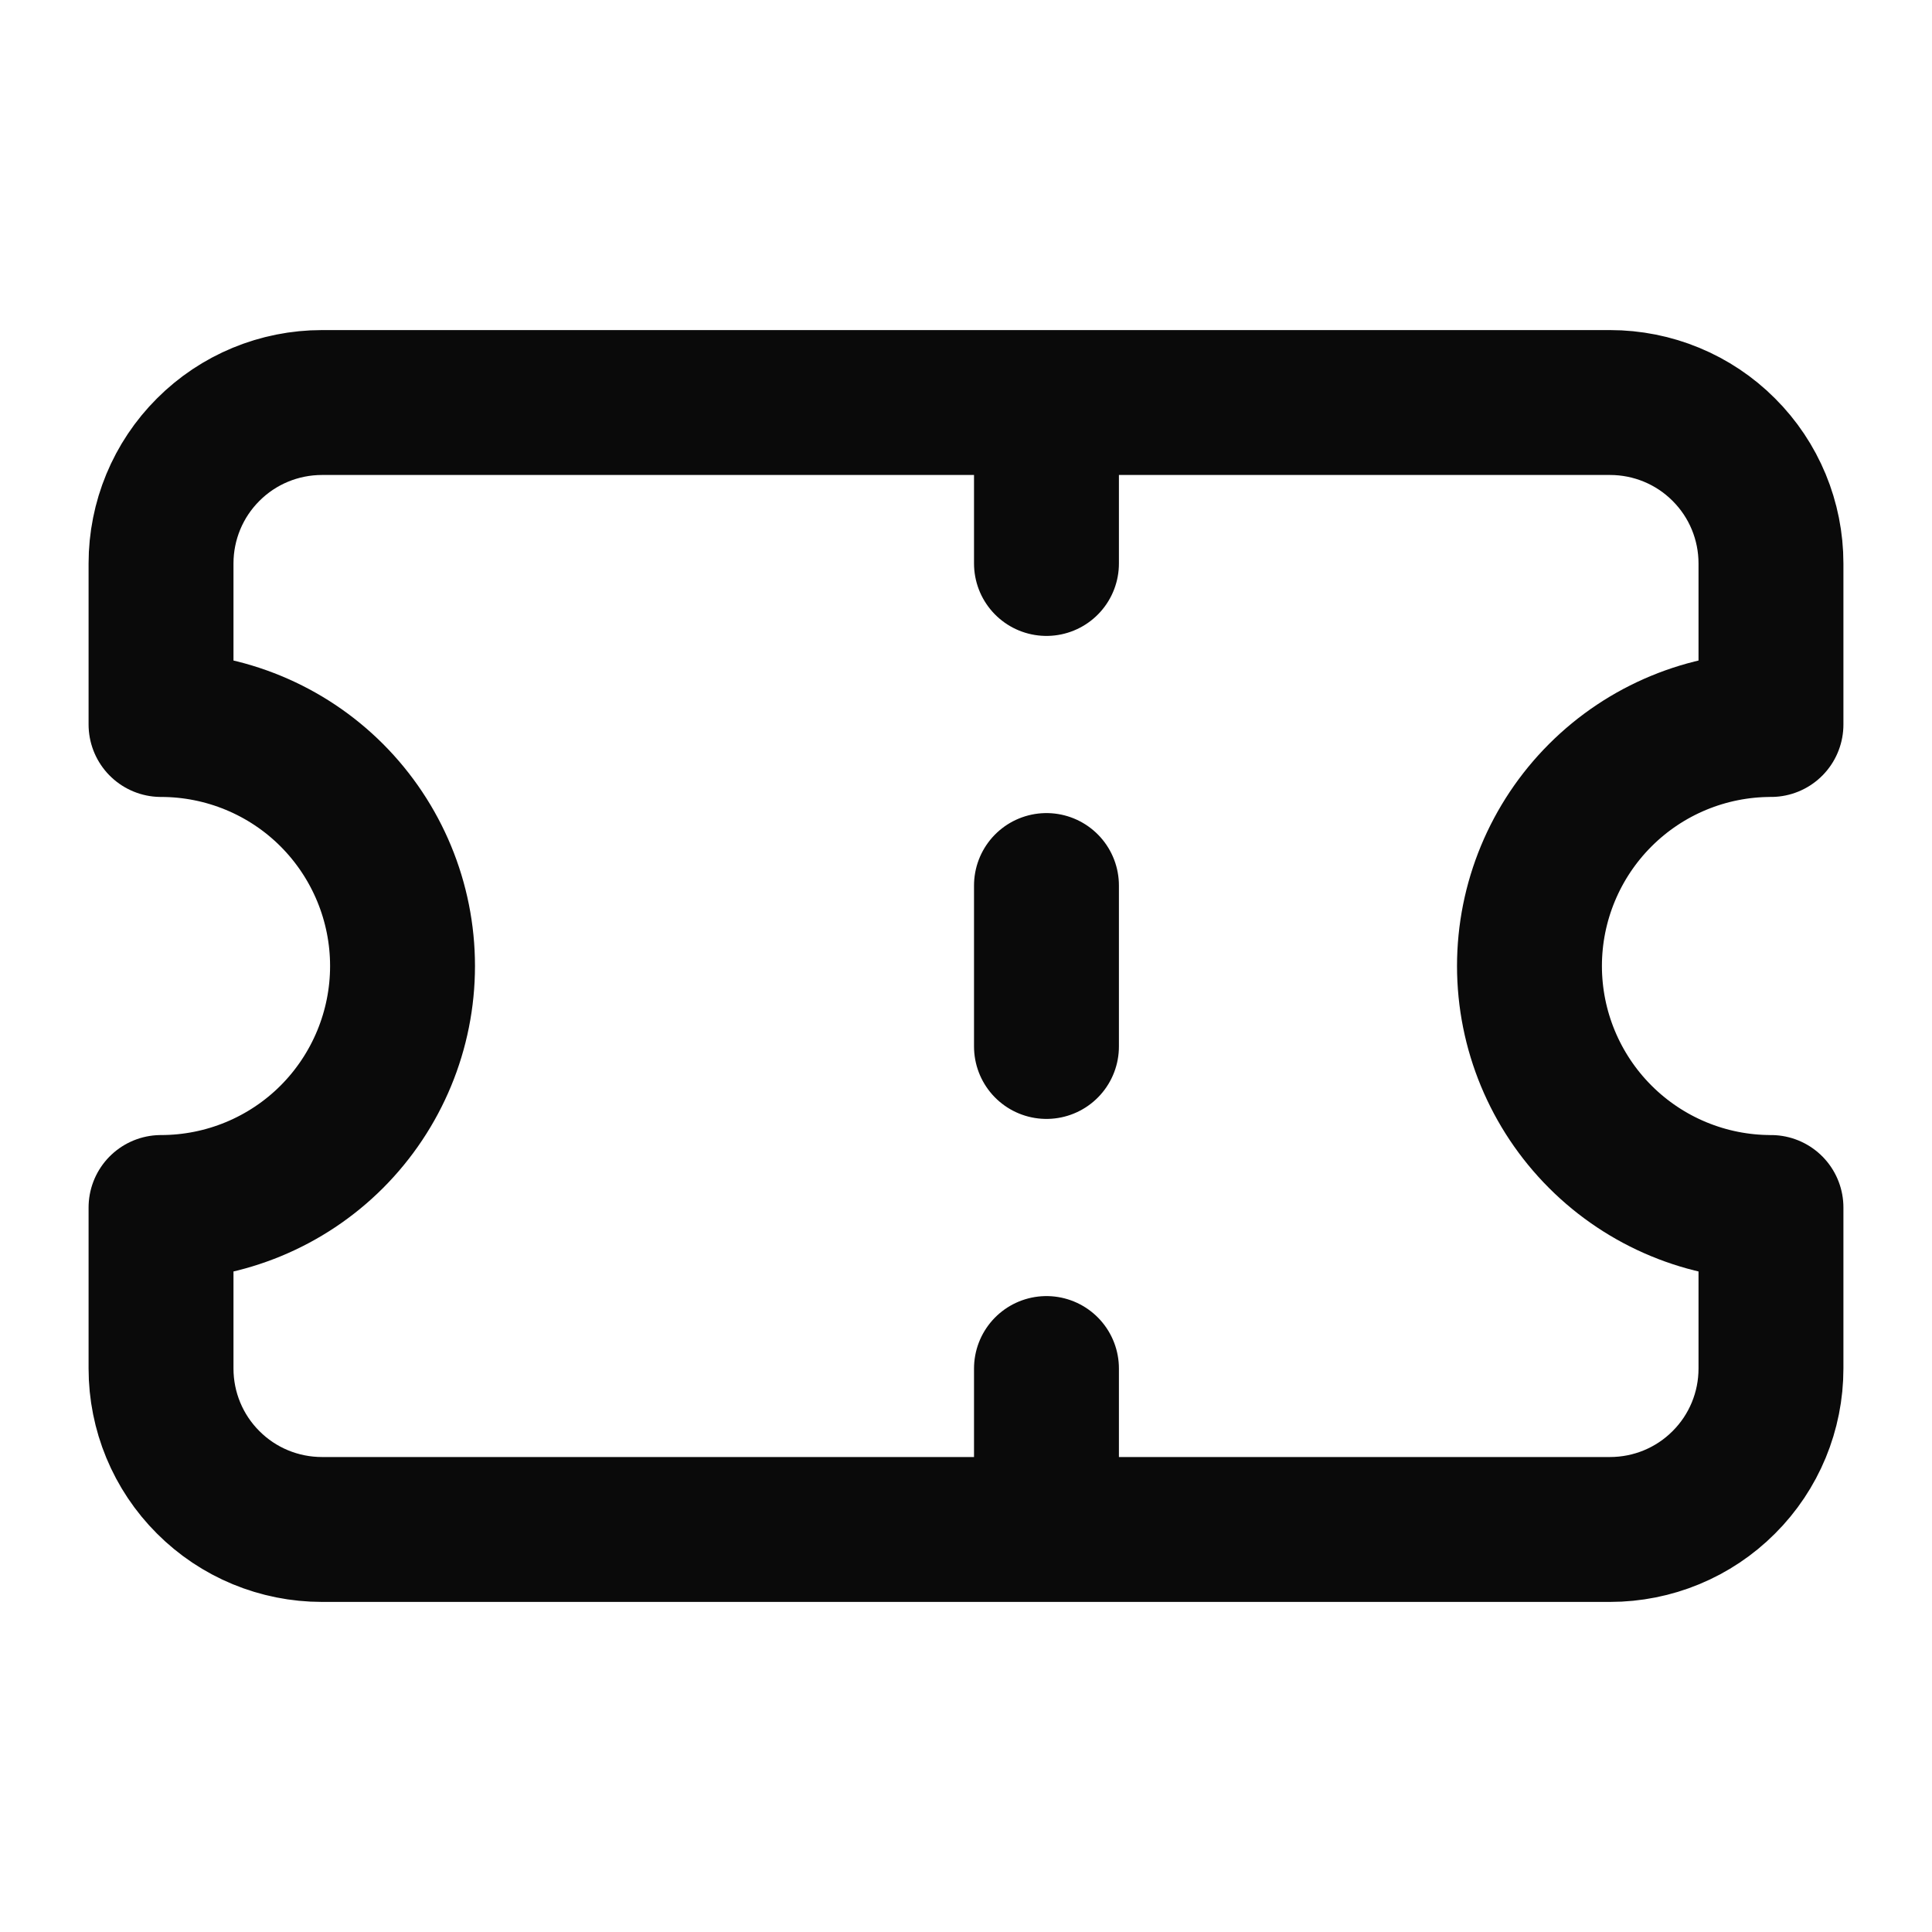
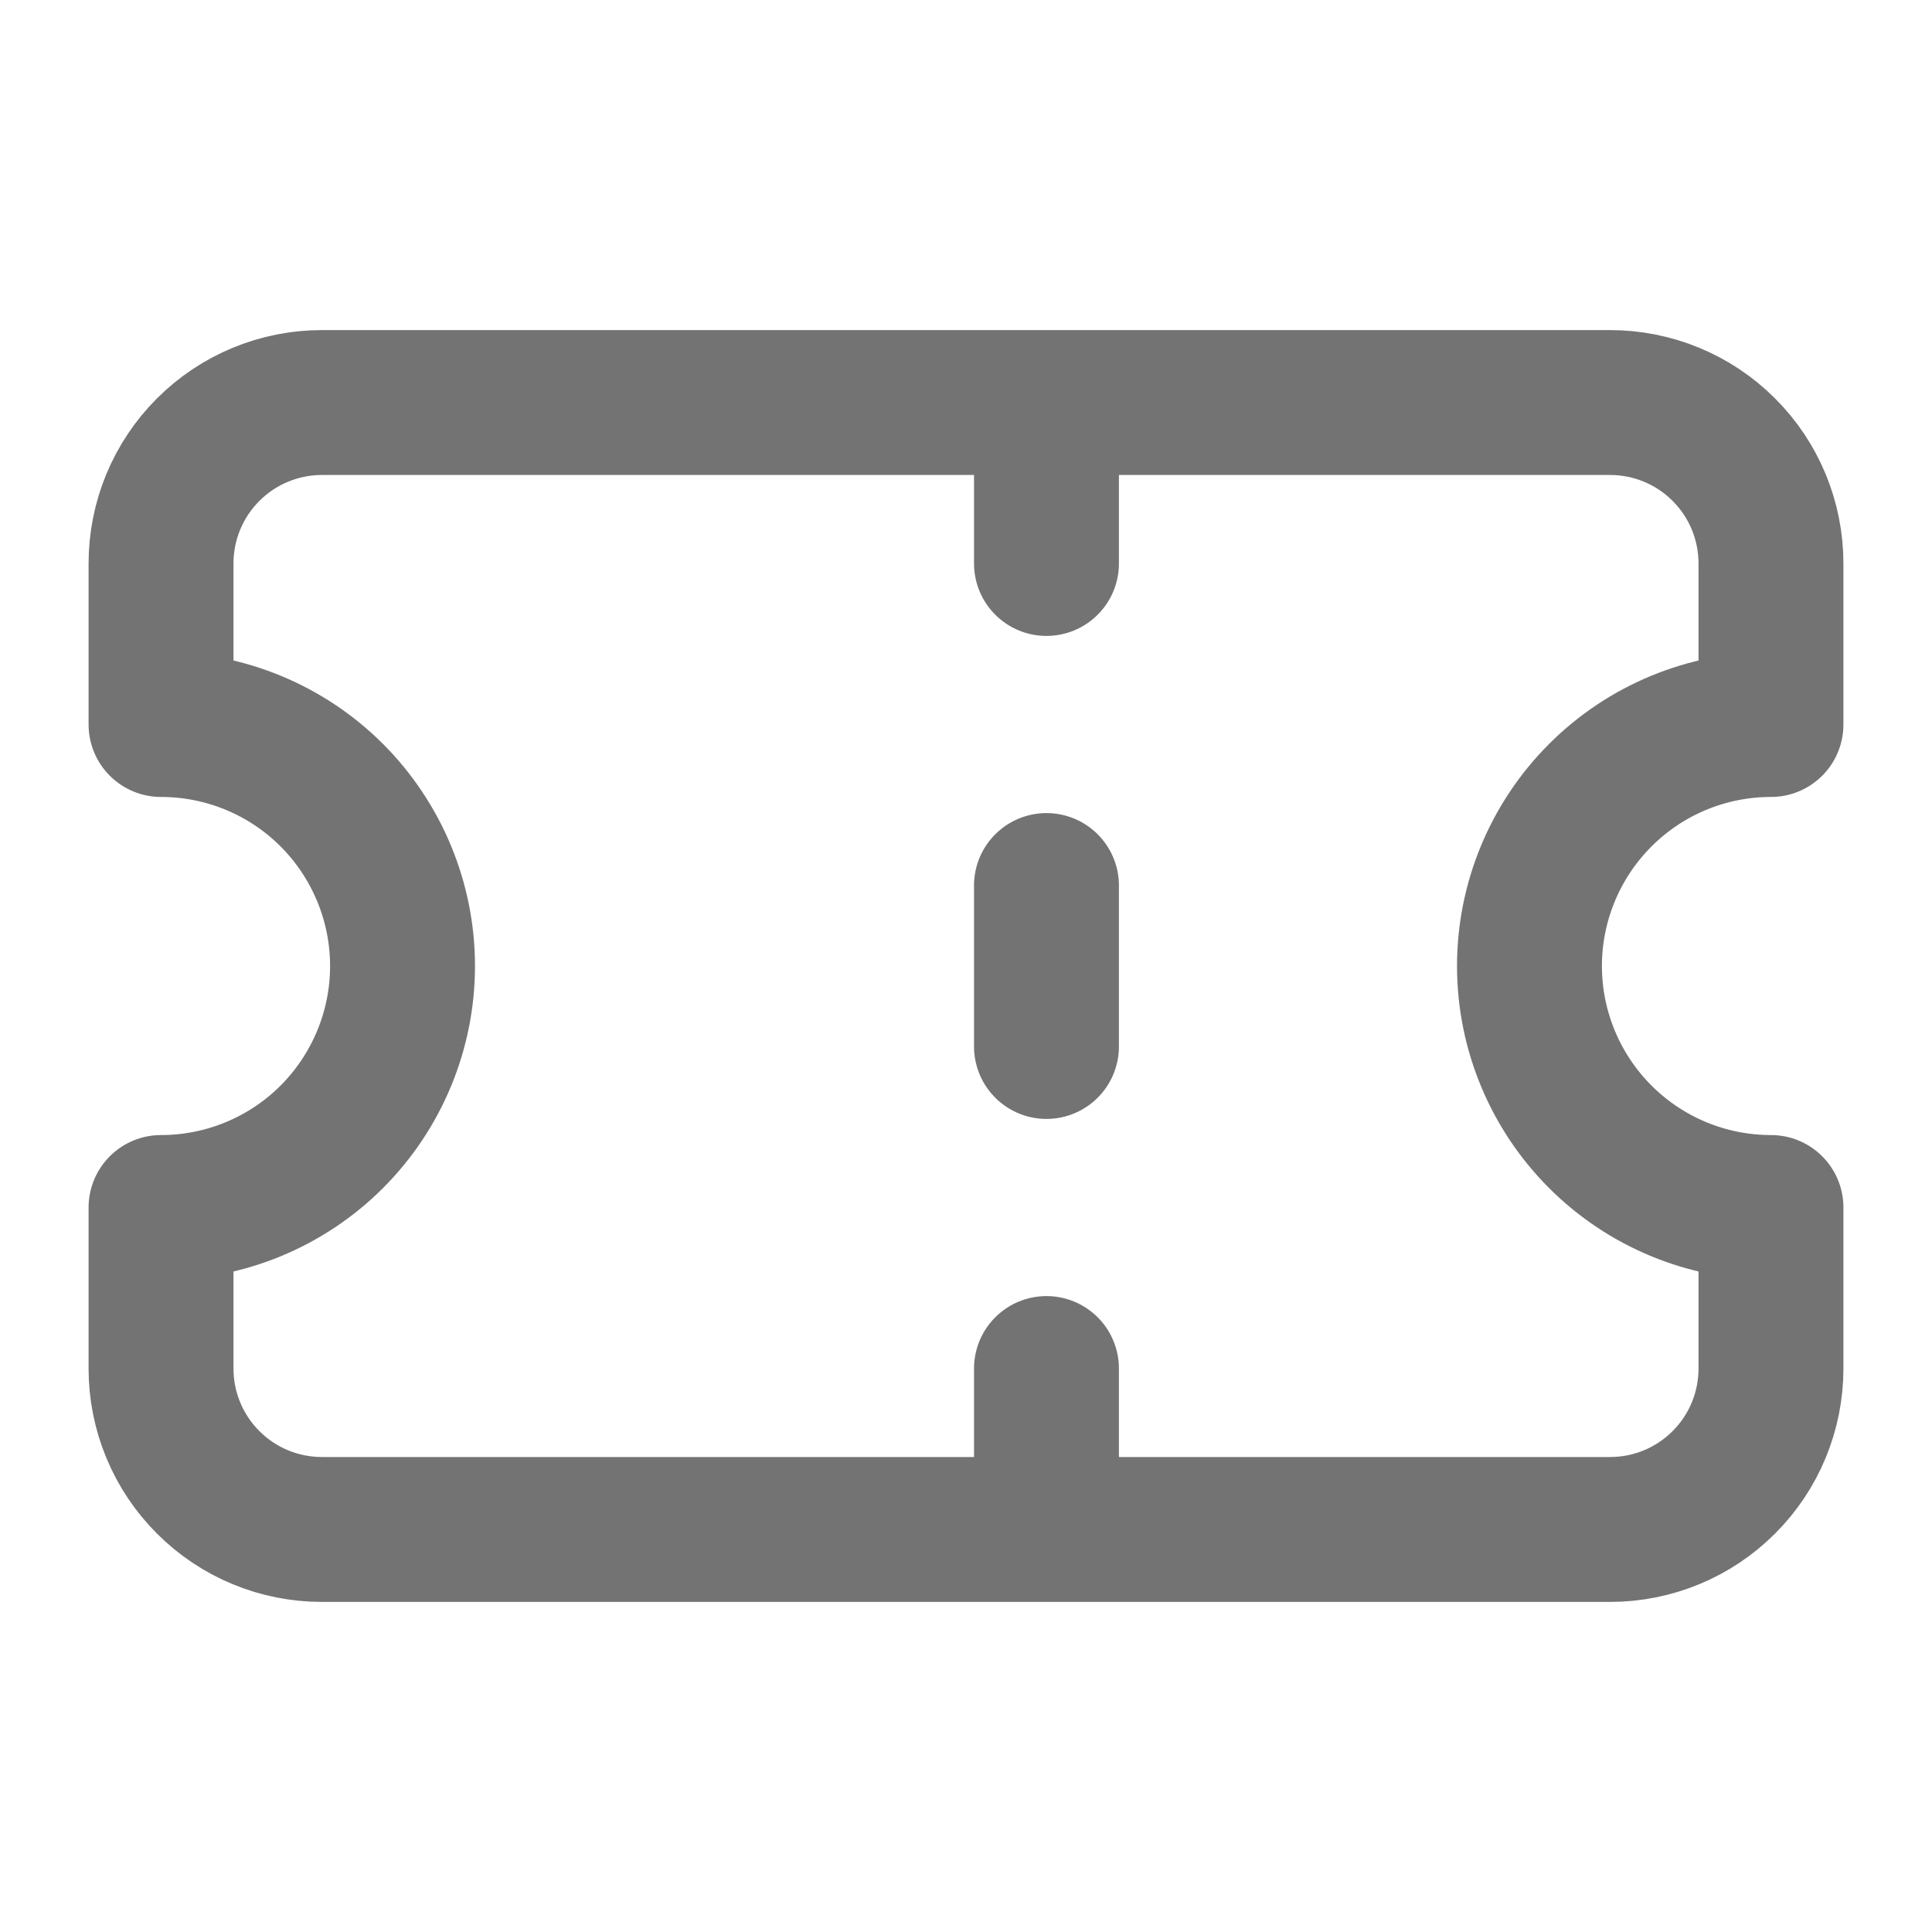
<svg xmlns="http://www.w3.org/2000/svg" width="20" height="20" viewBox="0 0 20 20" fill="none">
-   <path d="M10.833 4.167V5.833M10.833 14.167V15.833M10.833 9.167V10.833M1.667 7.5C2.33 7.5 2.966 7.763 3.435 8.232C3.903 8.701 4.167 9.337 4.167 10C4.167 10.663 3.903 11.299 3.435 11.768C2.966 12.237 2.33 12.5 1.667 12.5V14.167C1.667 14.609 1.842 15.033 2.155 15.345C2.467 15.658 2.891 15.833 3.333 15.833H16.667C17.109 15.833 17.533 15.658 17.845 15.345C18.158 15.033 18.333 14.609 18.333 14.167V12.5C17.67 12.5 17.035 12.237 16.566 11.768C16.097 11.299 15.833 10.663 15.833 10C15.833 9.337 16.097 8.701 16.566 8.232C17.035 7.763 17.67 7.5 18.333 7.5V5.833C18.333 5.391 18.158 4.967 17.845 4.655C17.533 4.342 17.109 4.167 16.667 4.167H3.333C2.891 4.167 2.467 4.342 2.155 4.655C1.842 4.967 1.667 5.391 1.667 5.833V7.5Z" stroke="#0A0A0A" stroke-width="1.5" stroke-linecap="round" stroke-linejoin="round" />
+   <path d="M10.833 4.167V5.833M10.833 14.167V15.833M10.833 9.167V10.833M1.667 7.5C2.33 7.5 2.966 7.763 3.435 8.232C3.903 8.701 4.167 9.337 4.167 10C4.167 10.663 3.903 11.299 3.435 11.768C2.966 12.237 2.33 12.5 1.667 12.5V14.167C1.667 14.609 1.842 15.033 2.155 15.345C2.467 15.658 2.891 15.833 3.333 15.833H16.667C17.109 15.833 17.533 15.658 17.845 15.345C18.158 15.033 18.333 14.609 18.333 14.167V12.5C17.67 12.5 17.035 12.237 16.566 11.768C16.097 11.299 15.833 10.663 15.833 10C15.833 9.337 16.097 8.701 16.566 8.232C17.035 7.763 17.67 7.5 18.333 7.5V5.833C18.333 5.391 18.158 4.967 17.845 4.655C17.533 4.342 17.109 4.167 16.667 4.167H3.333C2.891 4.167 2.467 4.342 2.155 4.655C1.842 4.967 1.667 5.391 1.667 5.833V7.5Z" stroke="#737373" stroke-width="1.5" stroke-linecap="round" stroke-linejoin="round" />
</svg>
